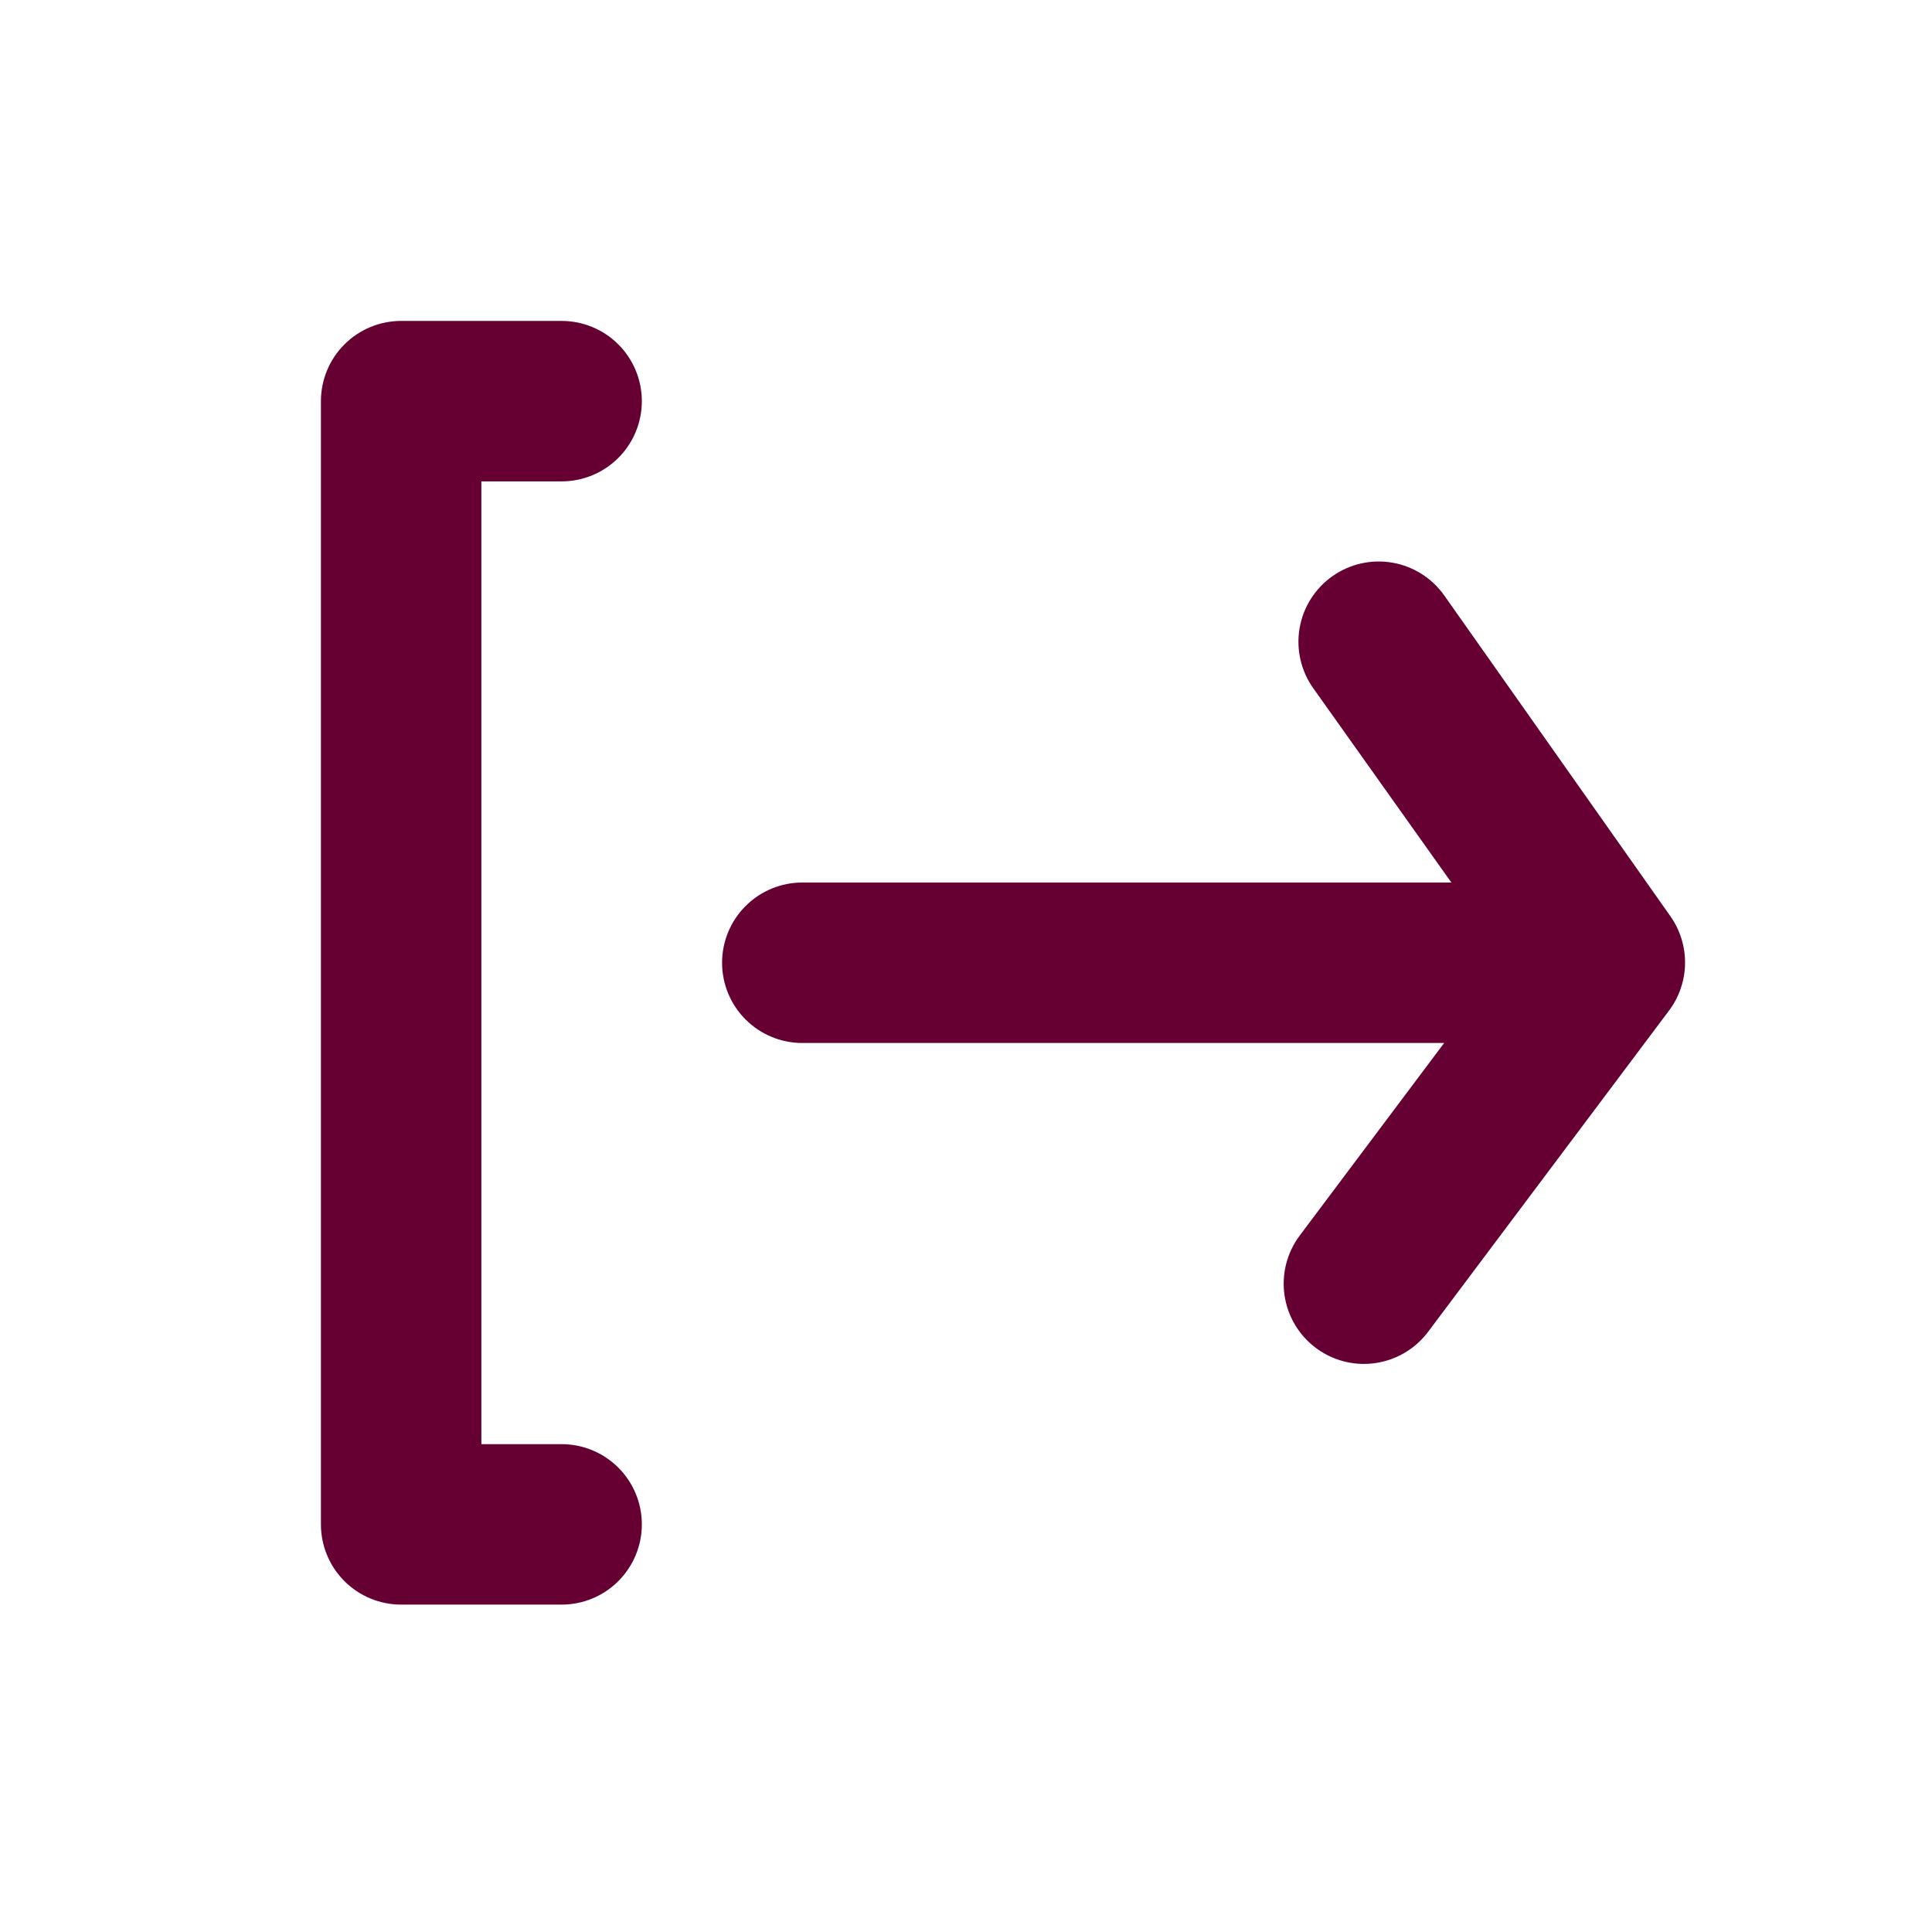
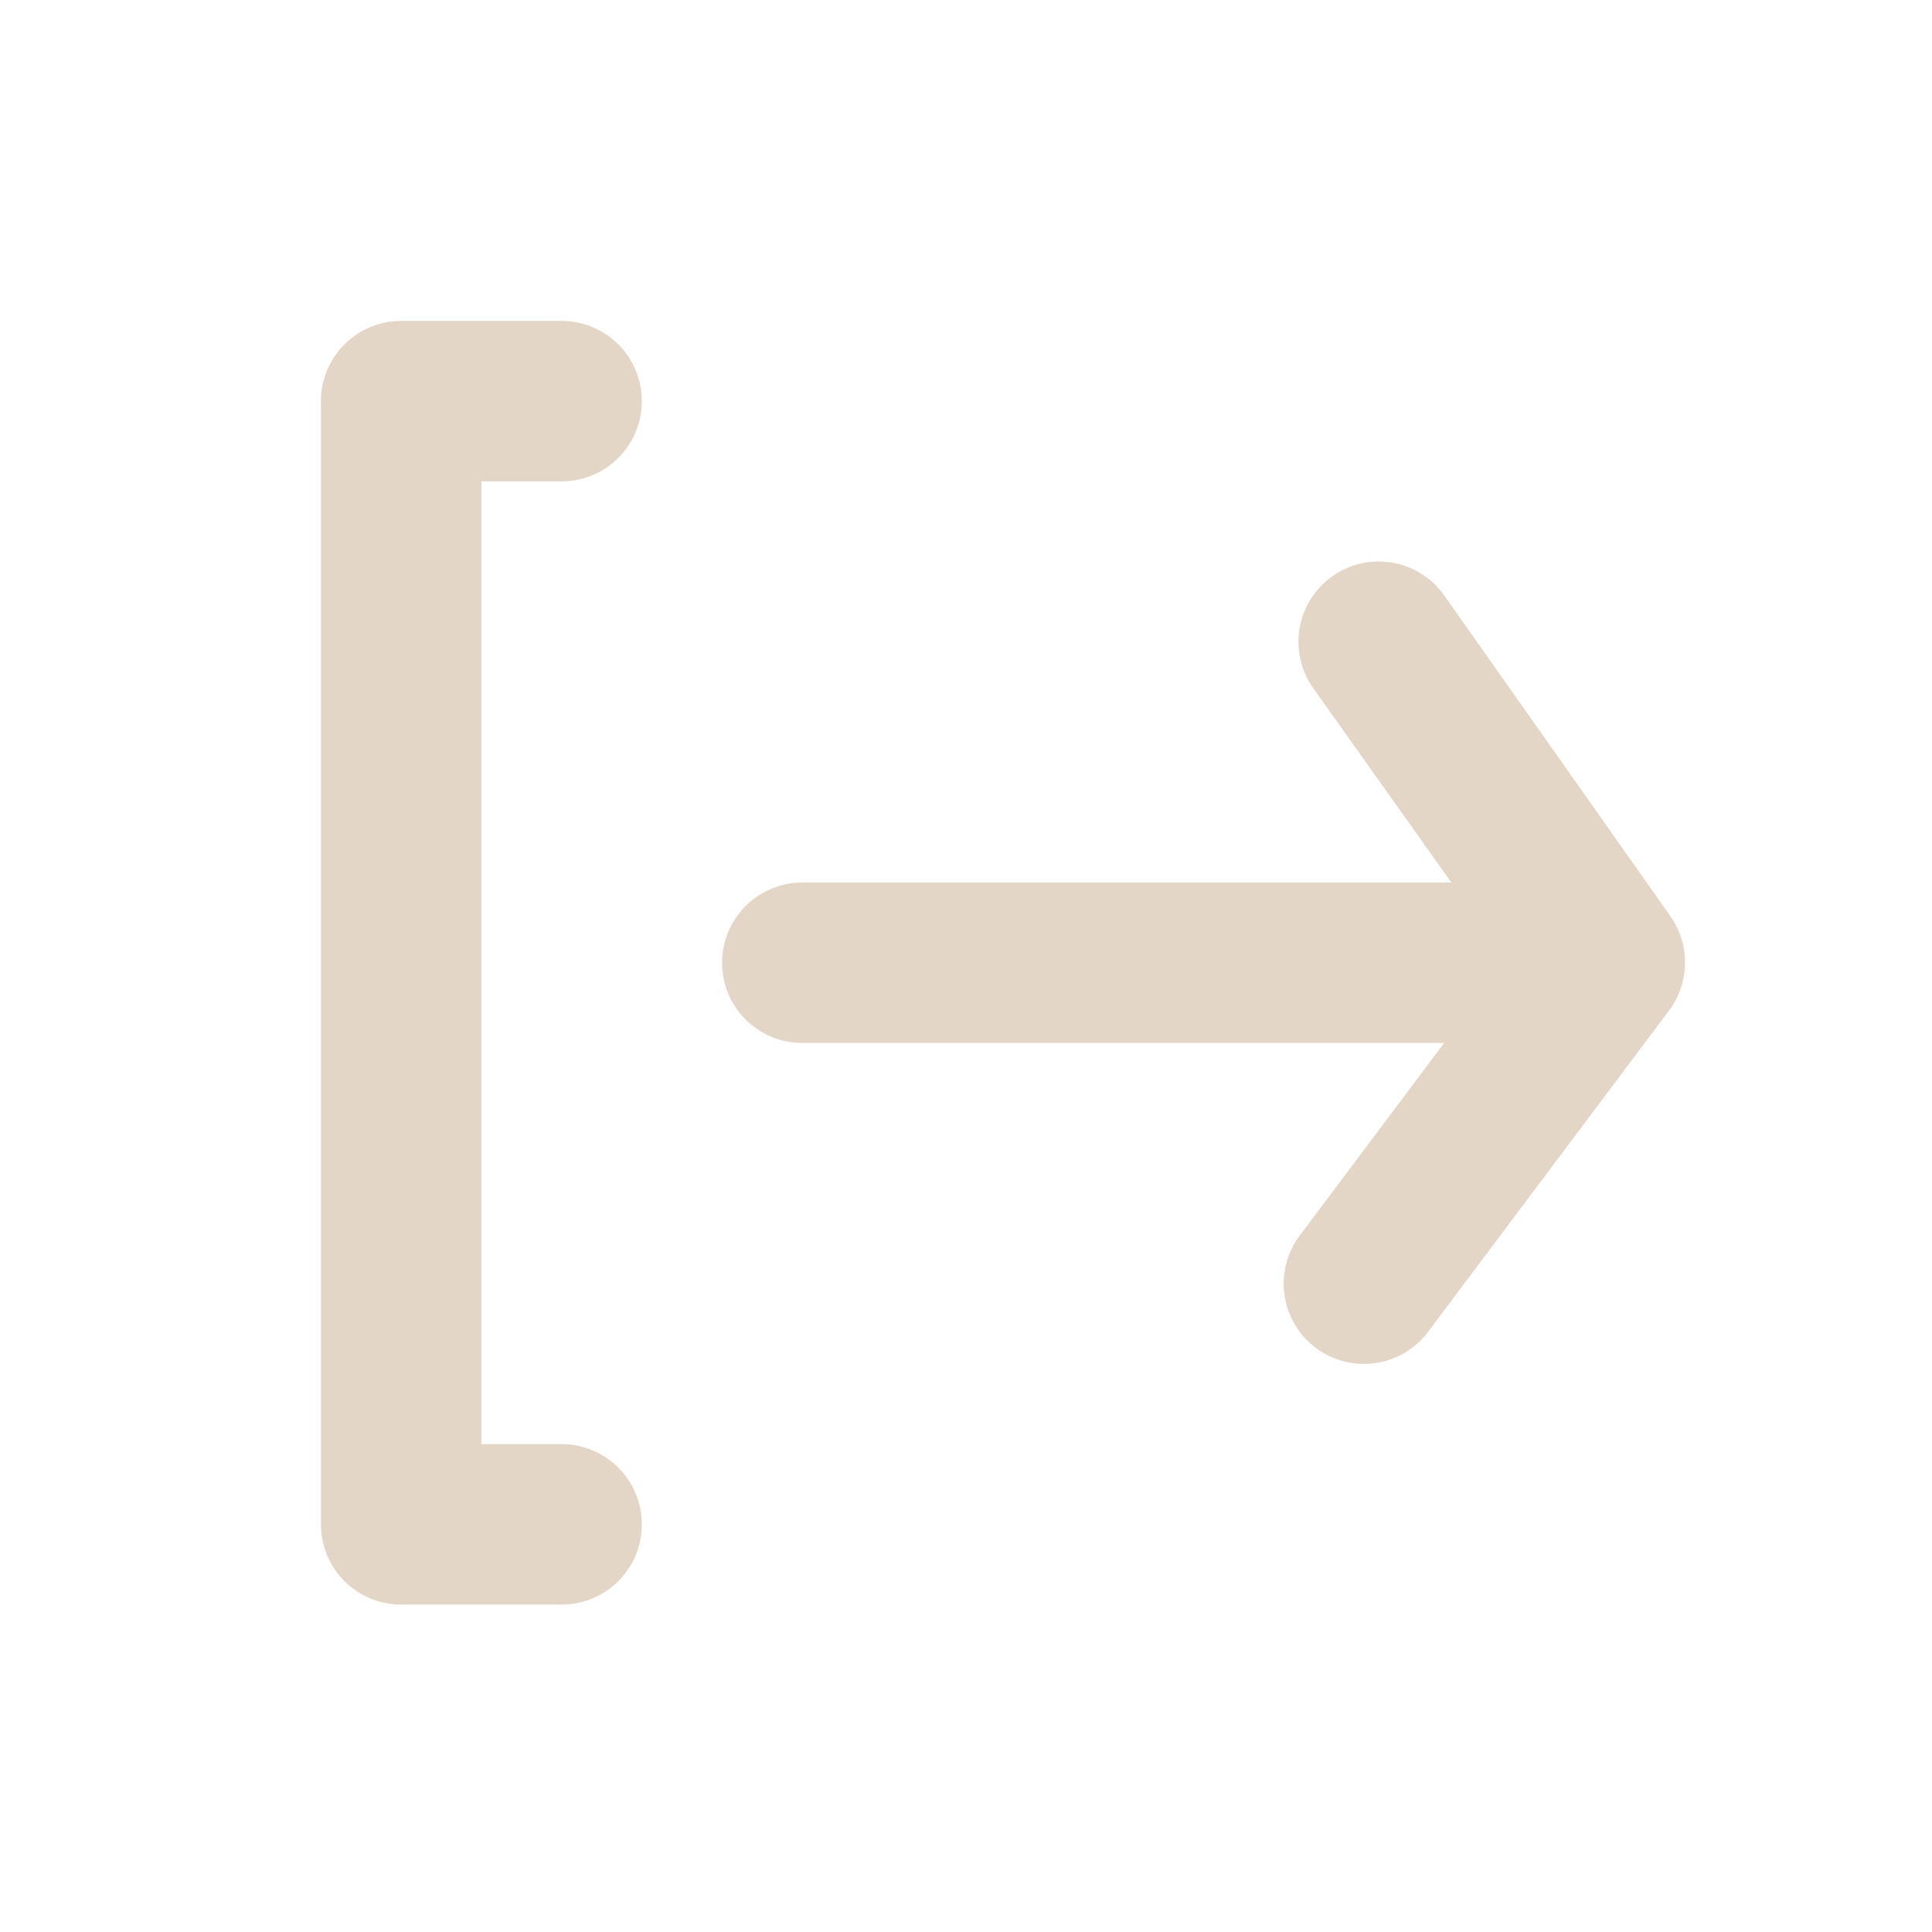
- <svg xmlns="http://www.w3.org/2000/svg" width="203" height="203" viewBox="0 0 203 203" fill="#660033">
+ <svg xmlns="http://www.w3.org/2000/svg" width="203" height="203" viewBox="0 0 203 203" fill="#e4d6c6">
  <path d="M59.01 50.58C61.246 50.58 63.39 49.692 64.971 48.111C66.552 46.53 67.44 44.386 67.44 42.15C67.44 39.914 66.552 37.77 64.971 36.189C63.39 34.608 61.246 33.72 59.01 33.72H42.15C39.914 33.72 37.77 34.608 36.189 36.189C34.608 37.77 33.72 39.914 33.72 42.15V160.17C33.72 162.406 34.608 164.55 36.189 166.131C37.77 167.712 39.914 168.6 42.15 168.6H59.01C61.246 168.6 63.39 167.712 64.971 166.131C66.552 164.55 67.44 162.406 67.44 160.17C67.44 157.934 66.552 155.79 64.971 154.209C63.39 152.628 61.246 151.74 59.01 151.74H50.58V50.58H59.01Z" />
  <path d="M175.513 96.27L151.74 62.55C150.451 60.733 148.494 59.5 146.299 59.121C144.103 58.742 141.846 59.247 140.022 60.527C139.111 61.166 138.334 61.979 137.739 62.919C137.143 63.86 136.739 64.909 136.551 66.006C136.363 67.104 136.394 68.227 136.643 69.312C136.891 70.398 137.352 71.423 137.999 72.329L152.499 92.73H151.74H84.3C82.064 92.73 79.92 93.618 78.339 95.199C76.758 96.78 75.87 98.924 75.87 101.16C75.87 103.395 76.758 105.54 78.339 107.121C79.92 108.701 82.064 109.59 84.3 109.59H151.74L136.566 129.822C135.902 130.707 135.418 131.715 135.144 132.787C134.869 133.86 134.808 134.976 134.965 136.072C135.121 137.168 135.492 138.222 136.056 139.175C136.62 140.127 137.366 140.959 138.252 141.624C139.711 142.718 141.486 143.31 143.31 143.31C144.619 143.31 145.909 143.005 147.08 142.42C148.251 141.834 149.269 140.985 150.054 139.938L175.344 106.218C176.424 104.792 177.022 103.06 177.052 101.271C177.082 99.483 176.543 97.732 175.513 96.27Z" />
</svg>
